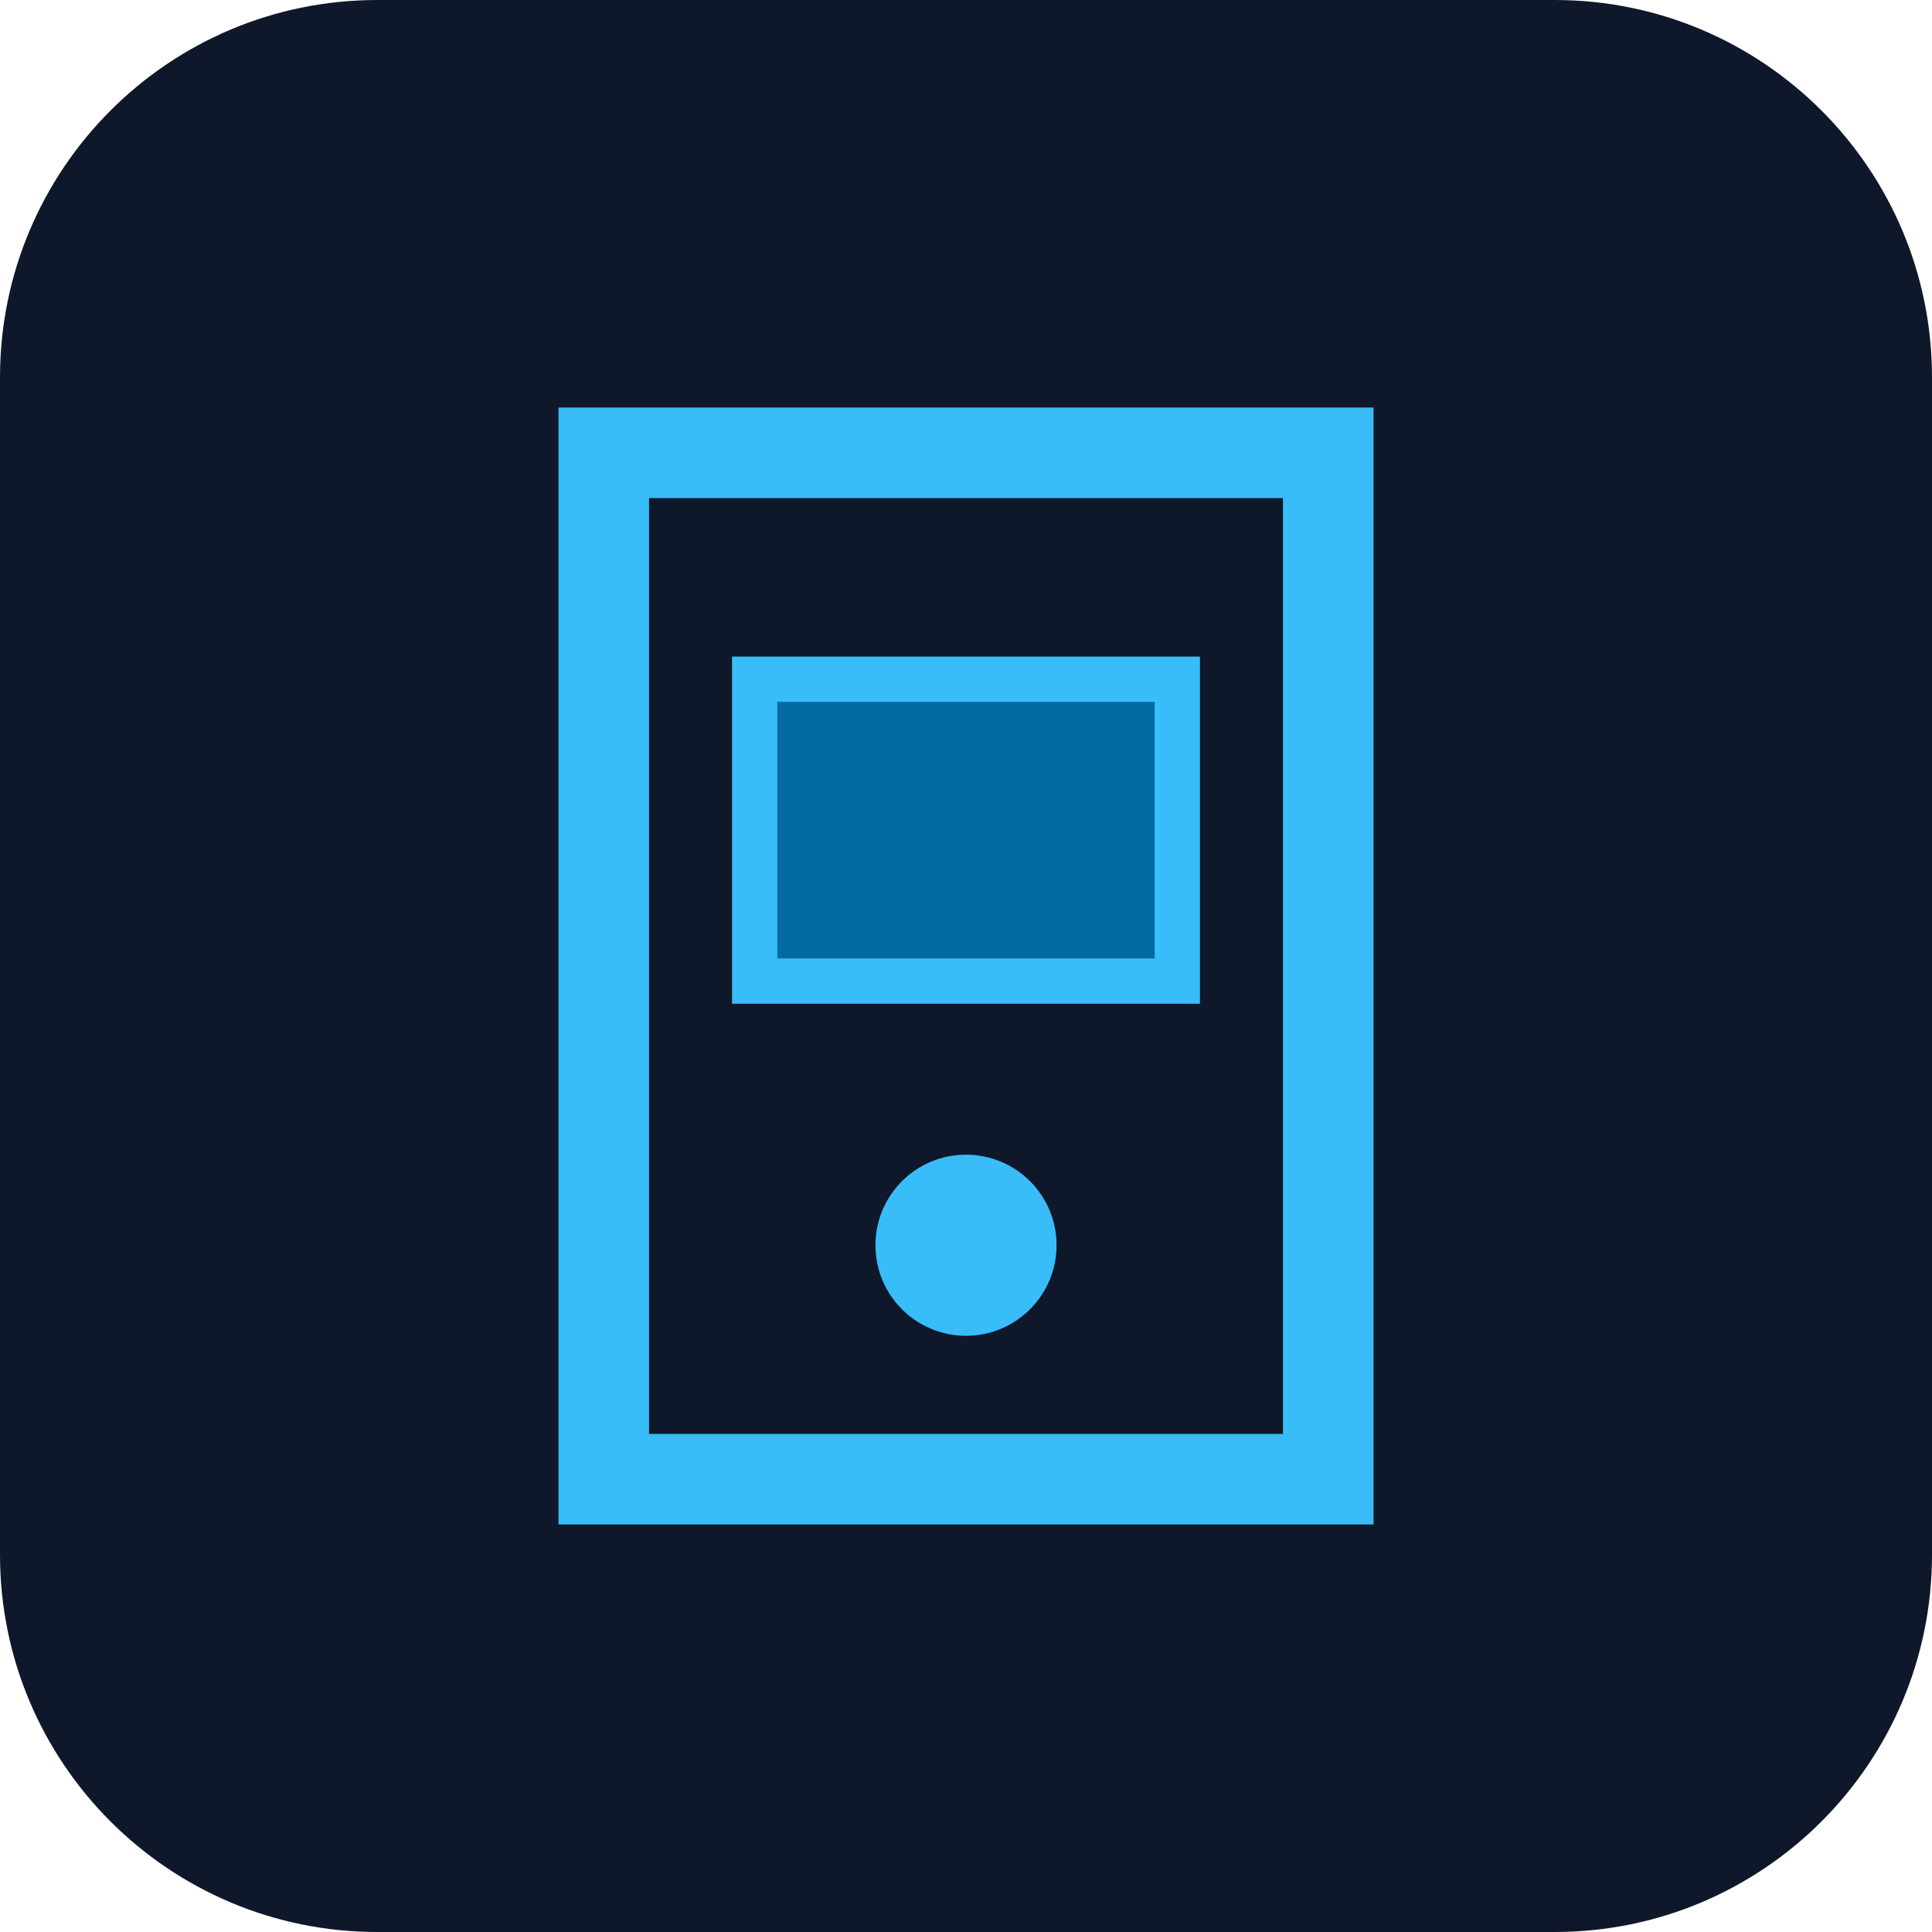
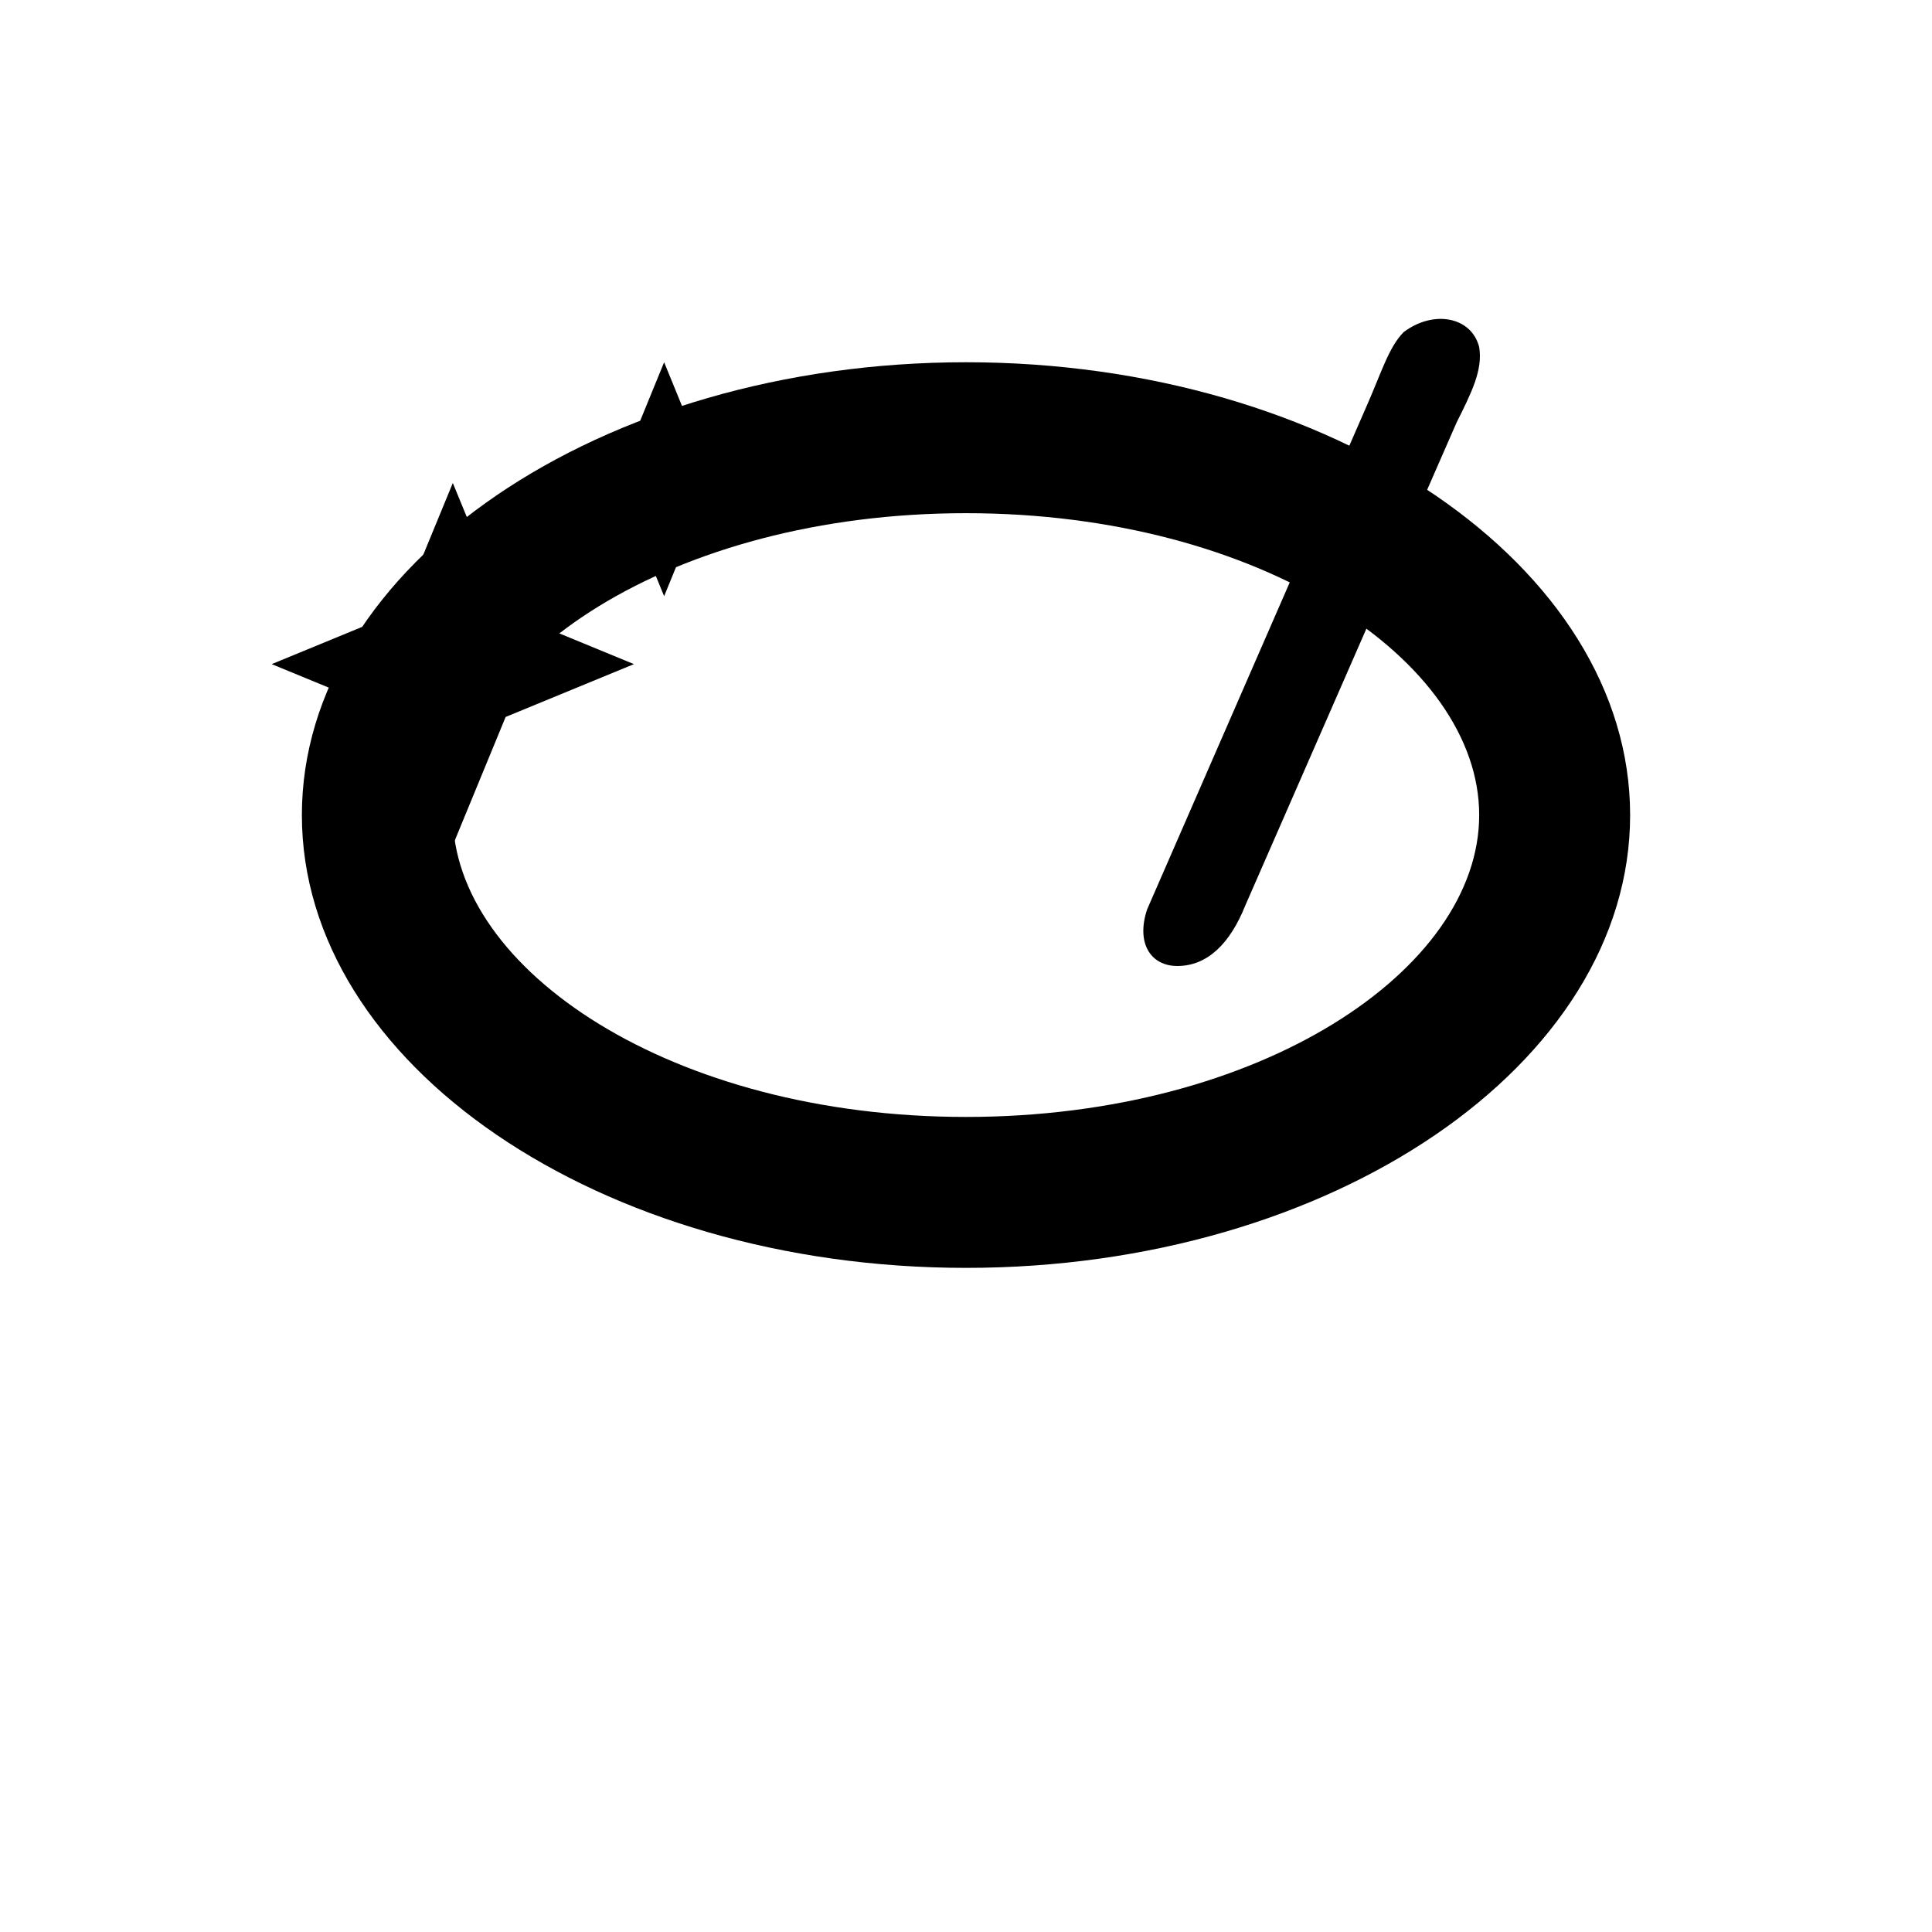
- <svg xmlns="http://www.w3.org/2000/svg" viewBox="0 0 512 512" fill="#0369a1">
-   <rect width="512" height="512" rx="100" fill="#0f172a" />
-   <path d="M160 120h192v272H160z" fill="none" stroke="#38bdf8" stroke-width="24" rx="20" />
-   <path d="M200 180h112v80H200z" fill="#0369a1" stroke="#38bdf8" stroke-width="12" rx="10" />
-   <circle cx="256" cy="330" r="24" fill="#38bdf8" />
+ <svg xmlns="http://www.w3.org/2000/svg" viewBox="0 0 512 512">
+   <path fill="black" d="M256 96c-97 0-176 54-176 120s79 120 176 120 176-54 176-120S353 96 256 96zm0 40c78 0 136 39 136 80s-58 80-136 80-136-39-136-80 58-80 136-80z" />
+   <path fill="black" d="M120 128l14 34 34 14-34 14-14 34-14-34-34-14 34-14z" />
+   <path fill="black" d="M176 96l9 22 22 9-22 9-9 22-9-22-22-9 22-9z" />
+   <path fill="black" d="M372 88c8-6 18-4 20 4 1 6-2 12-6 20l-56 128c-4 10-10 16-18 16-7 0-11-6-8-15l58-133c4-9 6-16 10-20z" />
</svg>
